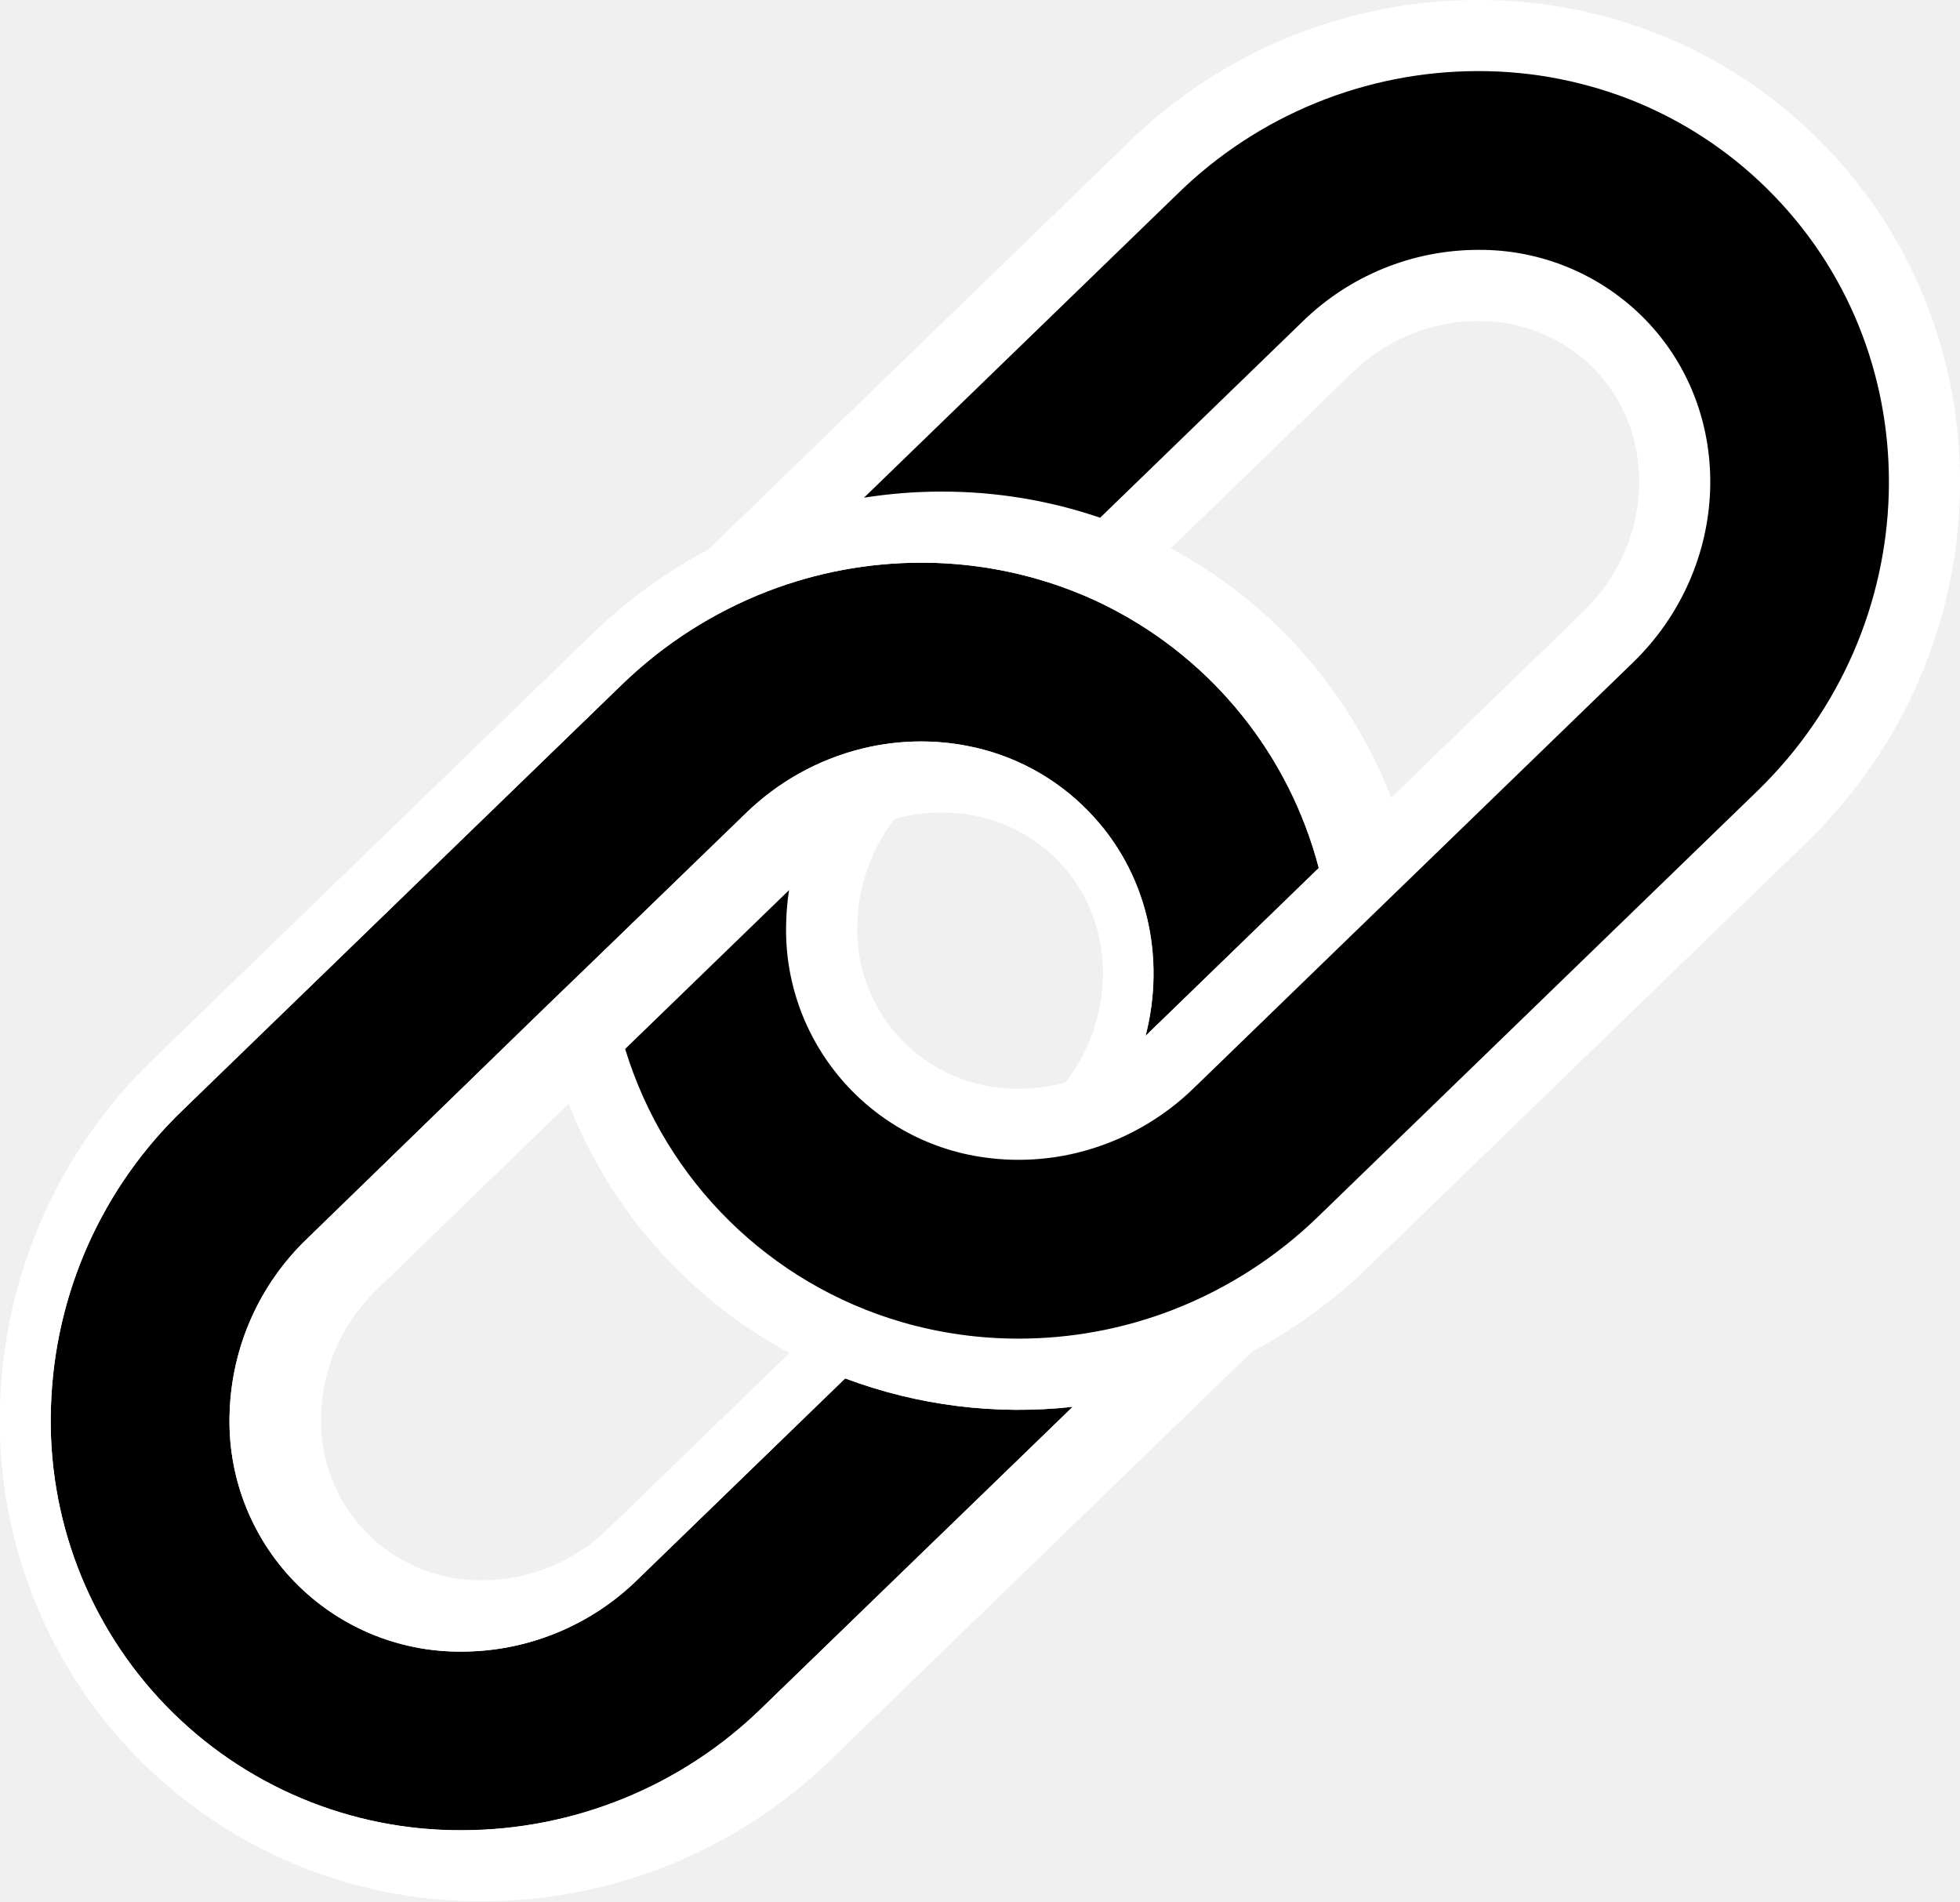
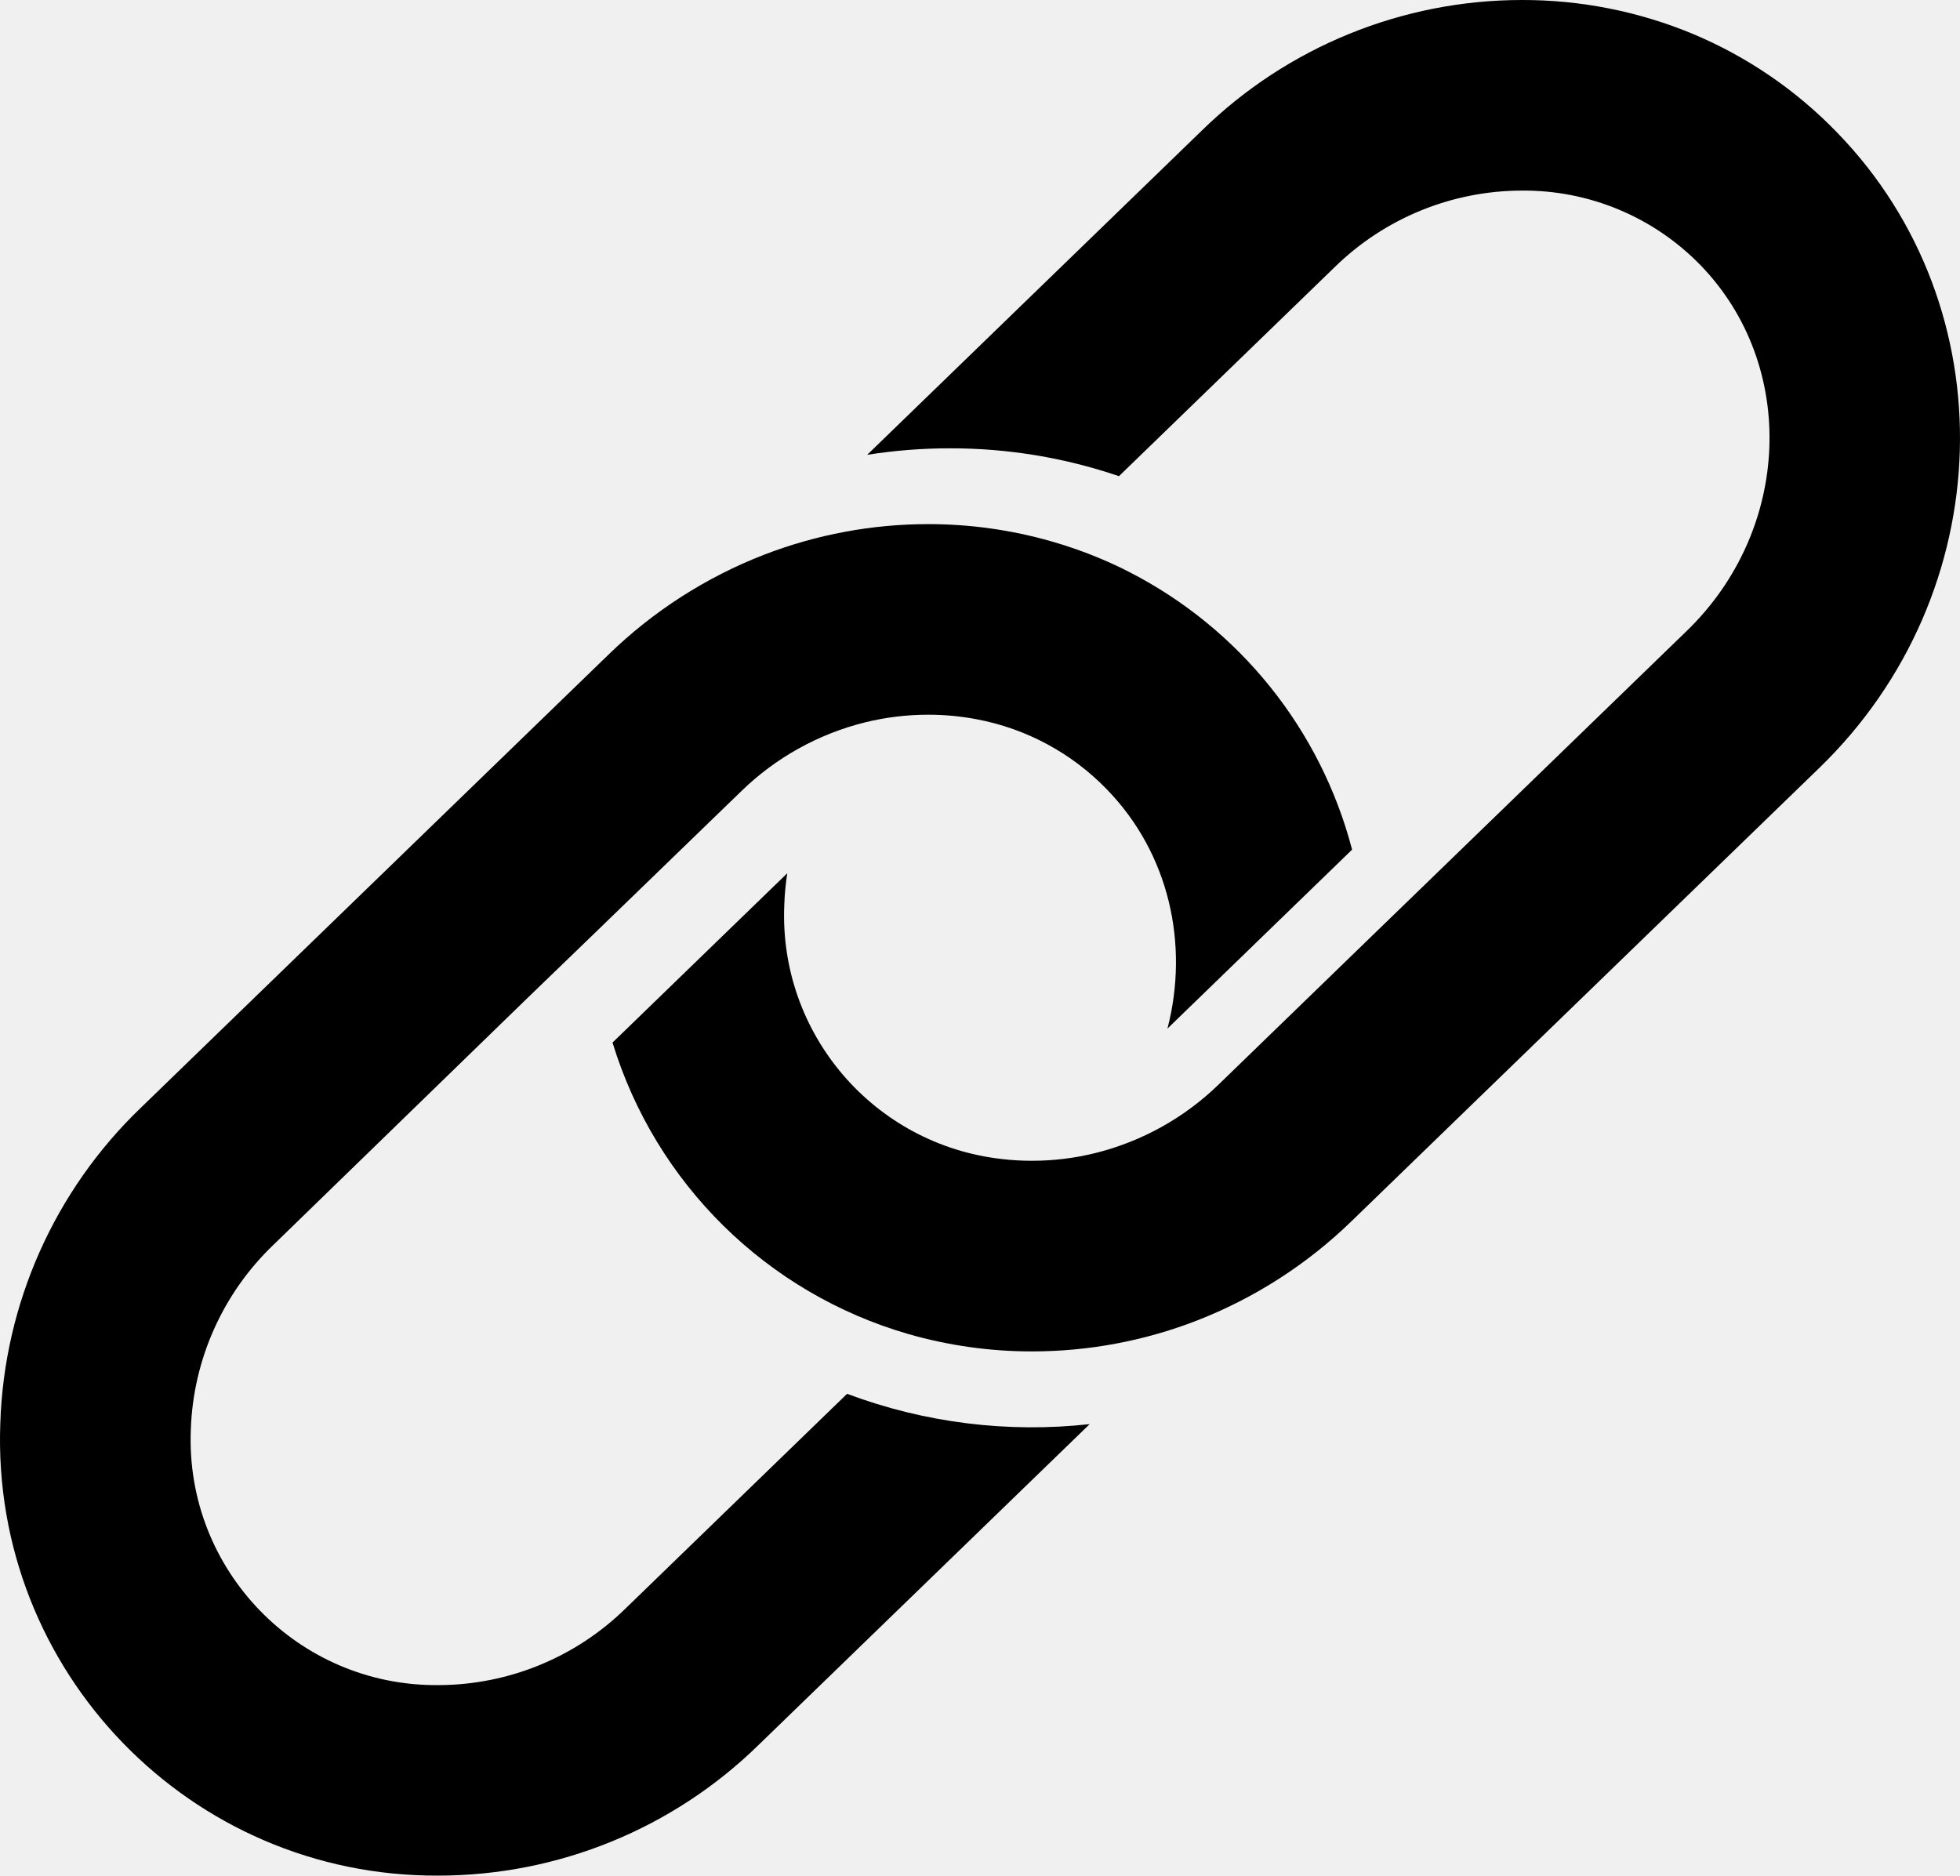
- <svg xmlns="http://www.w3.org/2000/svg" id="Layer_2" data-name="Layer 2" viewBox="0 0 482.44 467.98">
-   <defs>
-     <style>.cls-1{fill:#fff;}</style>
-   </defs>
-   <path d="M299.22,275.08c5-19.32.49-40.33-14-55.23a56.27,56.27,0,0,0-30-16.17A59.55,59.55,0,0,0,244,202.62a60.74,60.74,0,0,0-14.64,1.78,62.51,62.51,0,0,0-28.59,15.94l-34,32.92-16,15.45L92.84,325a61.91,61.91,0,0,0-19.08,42.65,56.68,56.68,0,0,0,57.16,59,61.91,61.91,0,0,0,43.23-17.72l51.11-49.53a121.47,121.47,0,0,0,56,7l-76.48,74.11a105.74,105.74,0,0,1-73.85,30.12A100.69,100.69,0,0,1,29.78,366.22a105.68,105.68,0,0,1,32.44-72.86l97.47-94.45,10.5-10.17a107,107,0,0,1,35.92-23.06A105.16,105.16,0,0,1,244,158.62a103,103,0,0,1,28.49,4,98.84,98.84,0,0,1,11.19,3.93q3.4,1.42,6.69,3.11a100.59,100.59,0,0,1,51.47,64.11Z" transform="translate(-17.23 -20.12)" />
-   <path class="cls-1" d="M466.44,56.06A117.3,117.3,0,0,0,427.55,29.4,119.54,119.54,0,0,0,381,20.12a123.15,123.15,0,0,0-86,35.05L191.6,155.37A125.4,125.4,0,0,0,163,176.17L55,280.79a123.15,123.15,0,0,0-37.75,84.88A118.18,118.18,0,0,0,135.92,488.1,123.12,123.12,0,0,0,222,453L325.36,352.85A125.75,125.75,0,0,0,354,332l108-104.61C510.43,180.43,512.46,103.55,466.44,56.06ZM204.77,440.48a105.74,105.74,0,0,1-73.85,30.12A100.69,100.69,0,0,1,29.78,366.22a105.68,105.68,0,0,1,32.44-72.86l97.47-94.45,10.5-10.17a107,107,0,0,1,35.92-23.06A105.16,105.16,0,0,1,244,158.62a103,103,0,0,1,28.49,4,98.84,98.84,0,0,1,11.19,3.93q3.4,1.42,6.69,3.11a100.59,100.59,0,0,1,51.47,64.11l-42.66,41.34c5-19.32.49-40.33-14-55.23a56.27,56.27,0,0,0-30-16.17A59.55,59.55,0,0,0,244,202.62a60.74,60.74,0,0,0-14.64,1.78,62.51,62.51,0,0,0-28.59,15.94l-34,32.92-16,15.45L92.84,325a61.91,61.91,0,0,0-19.08,42.65,56.68,56.68,0,0,0,57.16,59,61.91,61.91,0,0,0,43.23-17.72l51.11-49.53a121.47,121.47,0,0,0,56,7ZM305.4,155.1,350,111.91A44.54,44.54,0,0,1,381,99.12,39.52,39.52,0,0,1,409.71,111c15.7,16.21,14.46,43-2.77,59.67l-47.27,45.8a118.12,118.12,0,0,0-54.27-61.4ZM279.55,286.52h0a43.55,43.55,0,0,1-11.62,1.58,39.17,39.17,0,0,1-39.67-40.94,44.16,44.16,0,0,1,9.15-25.46A43.69,43.69,0,0,1,249,220.12,39.52,39.52,0,0,1,277.71,232C291.87,246.65,292.25,269.86,279.55,286.52Zm-97,44.64a117.82,117.82,0,0,0,29,22L167,396.31a44.54,44.54,0,0,1-31.06,12.79,39.17,39.17,0,0,1-39.67-40.94A44.53,44.53,0,0,1,110,337.52l47.21-45.75A117.28,117.28,0,0,0,182.52,331.16Zm267.22-116.3-89.4,86.63-18.57,18a107,107,0,0,1-35.92,23.06,105.16,105.16,0,0,1-37.93,7.06,103,103,0,0,1-28.49-4,100.63,100.63,0,0,1-68.32-67.3l40.34-39.09a60.26,60.26,0,0,0-.69,7.37A56.59,56.59,0,0,0,261,305.2a58.59,58.59,0,0,0,6.92.4,60.74,60.74,0,0,0,14.64-1.78,62.51,62.51,0,0,0,28.59-15.94L345.07,255l20.15-19.52,53.9-52.23c24.16-23.4,25.57-61.27,3.15-84.41A56.83,56.83,0,0,0,381,81.62a61.91,61.91,0,0,0-43.23,17.72l-49.75,48.21a120.18,120.18,0,0,0-39-6.43,121.55,121.55,0,0,0-19.12,1.5l77.27-74.88A105.74,105.74,0,0,1,381,37.62a102.25,102.25,0,0,1,39.68,7.9,100.08,100.08,0,0,1,33.15,22.72C493.18,108.8,491.32,174.57,449.74,214.86Z" transform="translate(-17.23 -20.12)" />
-   <path d="M449.74,214.86l-89.4,86.63-18.57,18a107,107,0,0,1-35.92,23.06,105.16,105.16,0,0,1-37.93,7.06,103,103,0,0,1-28.49-4,100.63,100.63,0,0,1-68.32-67.3l40.34-39.09a60.26,60.26,0,0,0-.69,7.37A56.59,56.59,0,0,0,261,305.2a58.59,58.59,0,0,0,6.92.4,60.74,60.74,0,0,0,14.64-1.78,62.51,62.51,0,0,0,28.59-15.94L345.07,255l20.15-19.52,53.9-52.23c24.16-23.4,25.57-61.27,3.15-84.41A56.83,56.83,0,0,0,381,81.62a61.91,61.91,0,0,0-43.23,17.72l-49.75,48.21a120.18,120.18,0,0,0-39-6.43,121.55,121.55,0,0,0-19.12,1.5l77.27-74.88A105.74,105.74,0,0,1,381,37.62a102.25,102.25,0,0,1,39.68,7.9,100.08,100.08,0,0,1,33.15,22.72C493.18,108.8,491.32,174.57,449.74,214.86Z" transform="translate(-17.23 -20.12)" />
+ <svg xmlns="http://www.w3.org/2000/svg" viewBox="48.806 170.487 452.465 433.012" width="452.465" height="433.012">
+   <path d="M 318.316 407.947 C 323.316 388.627 318.806 367.617 304.316 352.717 C 296.228 344.356 285.747 338.707 274.316 336.547 C 270.618 335.84 266.861 335.485 263.096 335.487 C 258.162 335.484 253.246 336.081 248.456 337.267 C 237.679 339.947 227.811 345.449 219.866 353.207 L 185.866 386.127 L 169.866 401.577 L 111.936 457.867 C 100.25 469.046 93.401 484.354 92.856 500.517 C 91.528 532.913 117.595 559.819 150.016 559.517 C 166.187 559.483 181.703 553.123 193.246 541.797 L 244.356 492.267 C 262.214 498.965 281.399 501.363 300.356 499.267 L 223.876 573.377 C 204.135 592.672 177.631 603.482 150.026 603.497 C 92.75 603.798 46.759 556.325 48.876 499.087 C 49.758 471.496 61.402 445.345 81.316 426.227 L 178.786 331.777 L 189.286 321.607 C 199.589 311.586 211.805 303.743 225.206 298.547 C 237.293 293.88 250.139 291.486 263.096 291.487 C 272.733 291.481 282.323 292.828 291.586 295.487 C 295.391 296.572 299.128 297.884 302.776 299.417 C 305.043 300.364 307.273 301.401 309.466 302.527 C 334.971 315.59 353.694 338.911 360.936 366.637 L 318.316 407.947 Z" />
+   <path d="M 468.836 347.727 L 379.436 434.357 L 360.866 452.357 C 350.563 462.378 338.347 470.221 324.946 475.417 C 312.846 480.09 299.987 482.483 287.016 482.477 C 277.379 482.483 267.789 481.137 258.526 478.477 C 225.84 469.036 200.138 443.717 190.206 411.177 L 230.546 372.087 C 230.165 374.527 229.935 376.989 229.856 379.457 C 228.61 409.157 250.555 434.758 280.096 438.067 C 282.393 438.337 284.704 438.471 287.016 438.467 C 291.95 438.471 296.866 437.873 301.656 436.687 C 312.433 434.008 322.301 428.506 330.246 420.747 L 364.166 387.867 L 384.316 368.347 L 438.216 316.117 C 462.376 292.717 463.786 254.847 441.366 231.707 C 430.541 220.569 415.628 214.346 400.096 214.487 C 383.925 214.521 368.409 220.881 356.866 232.207 L 307.116 280.417 C 294.56 276.136 281.382 273.963 268.116 273.987 C 261.713 273.983 255.32 274.484 248.996 275.487 L 326.266 200.607 C 346.002 181.317 372.498 170.508 400.096 170.487 C 413.717 170.451 427.208 173.137 439.776 178.387 C 452.249 183.641 463.526 191.37 472.926 201.107 C 512.276 241.667 510.416 307.437 468.836 347.727 Z" />
</svg>
